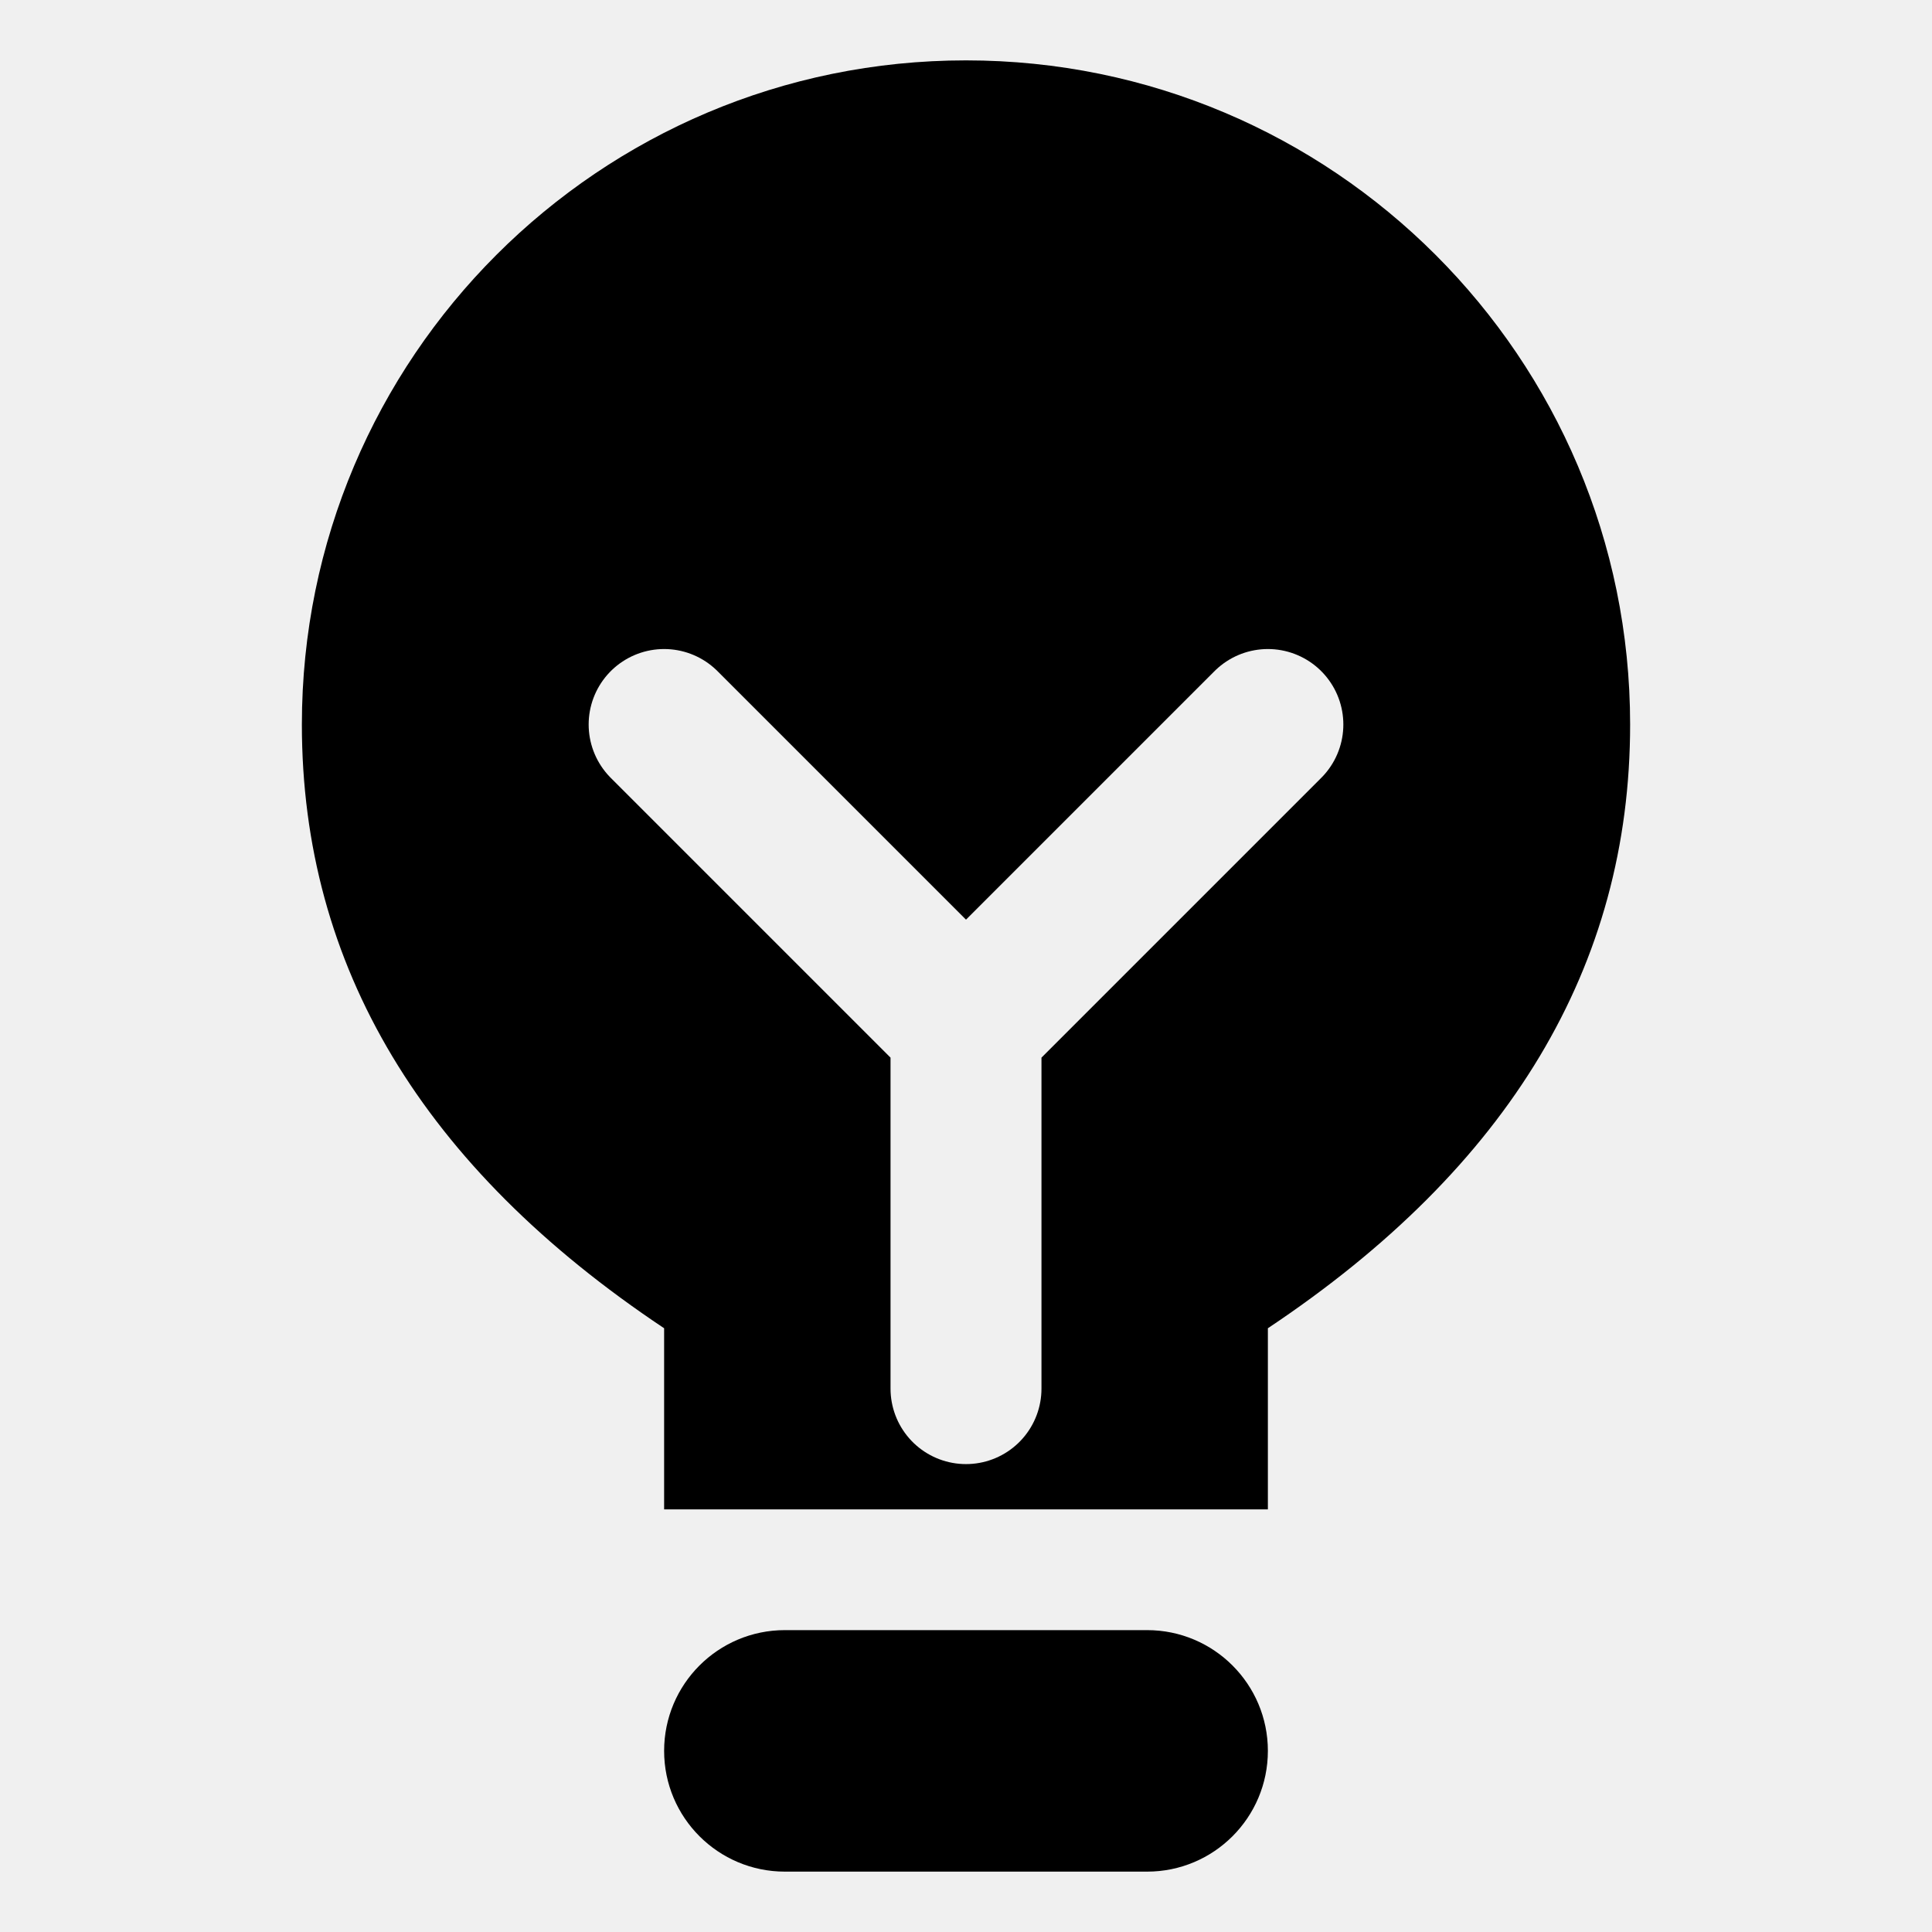
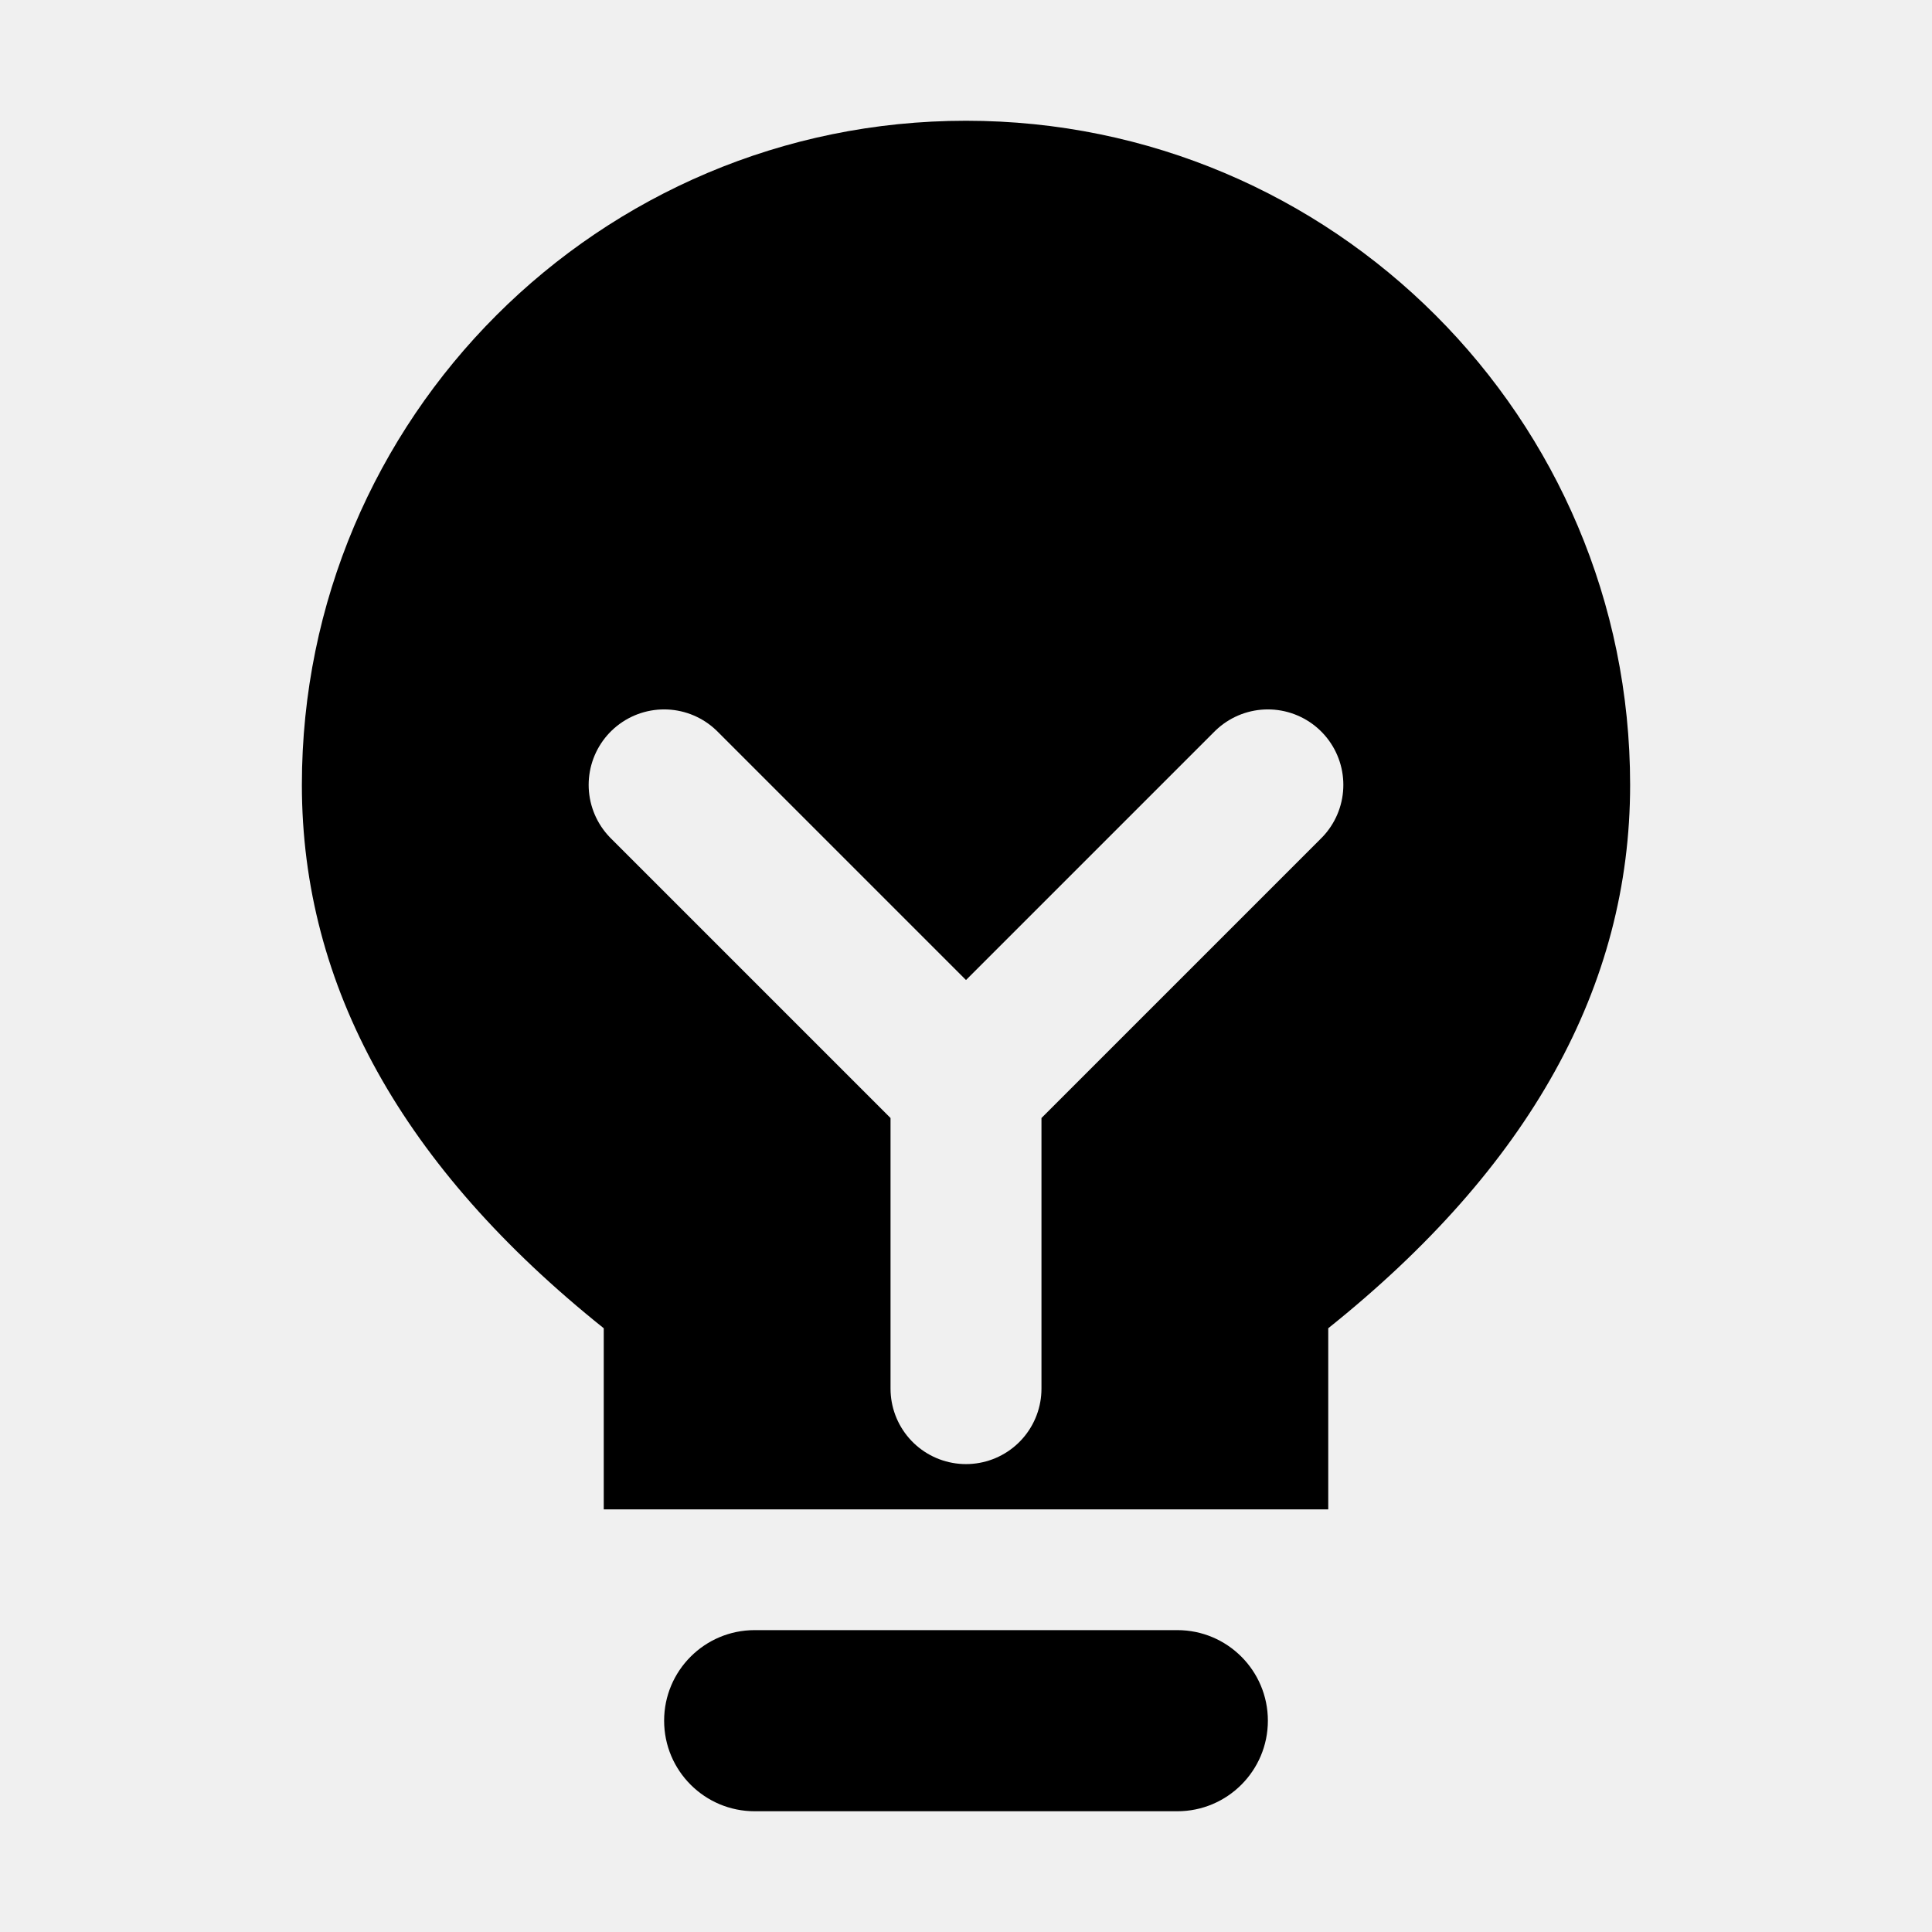
<svg xmlns="http://www.w3.org/2000/svg" viewBox="0 0 32 32" fill="currentColor">
  <defs>
    <mask id="fb-idea-knockout" maskUnits="userSpaceOnUse" x="0" y="0" width="32" height="32">
      <rect width="32" height="32" fill="white" />
      <g fill="black" color="black">
-         <path d="M11 12l5 5 5-5M16 17v6" fill="none" stroke="black" stroke-width="2.5" stroke-linecap="round" stroke-linejoin="round" />
+         <path d="M11 13l5 5 5-5M16 18v5" fill="none" stroke="black" stroke-width="2.5" stroke-linecap="round" stroke-linejoin="round" />
      </g>
    </mask>
  </defs>
  <g mask="url(#fb-idea-knockout)">
-     <path d="M5 12a11 11 0 1 1 22 0q0 6-6 10v3H11v-3q-6-4-6-10Z" />
-     <rect x="11" y="27" width="10" height="4" rx="2" />
+     <path d="M16 2A11 11 0 0 1 27 13q0 5-5 9v3H10v-3q-5-4-5-9A11 11 0 0 1 16 2Z" />
+     <rect x="11" y="27" width="10" height="3" rx="1.5" />
  </g>
</svg>
